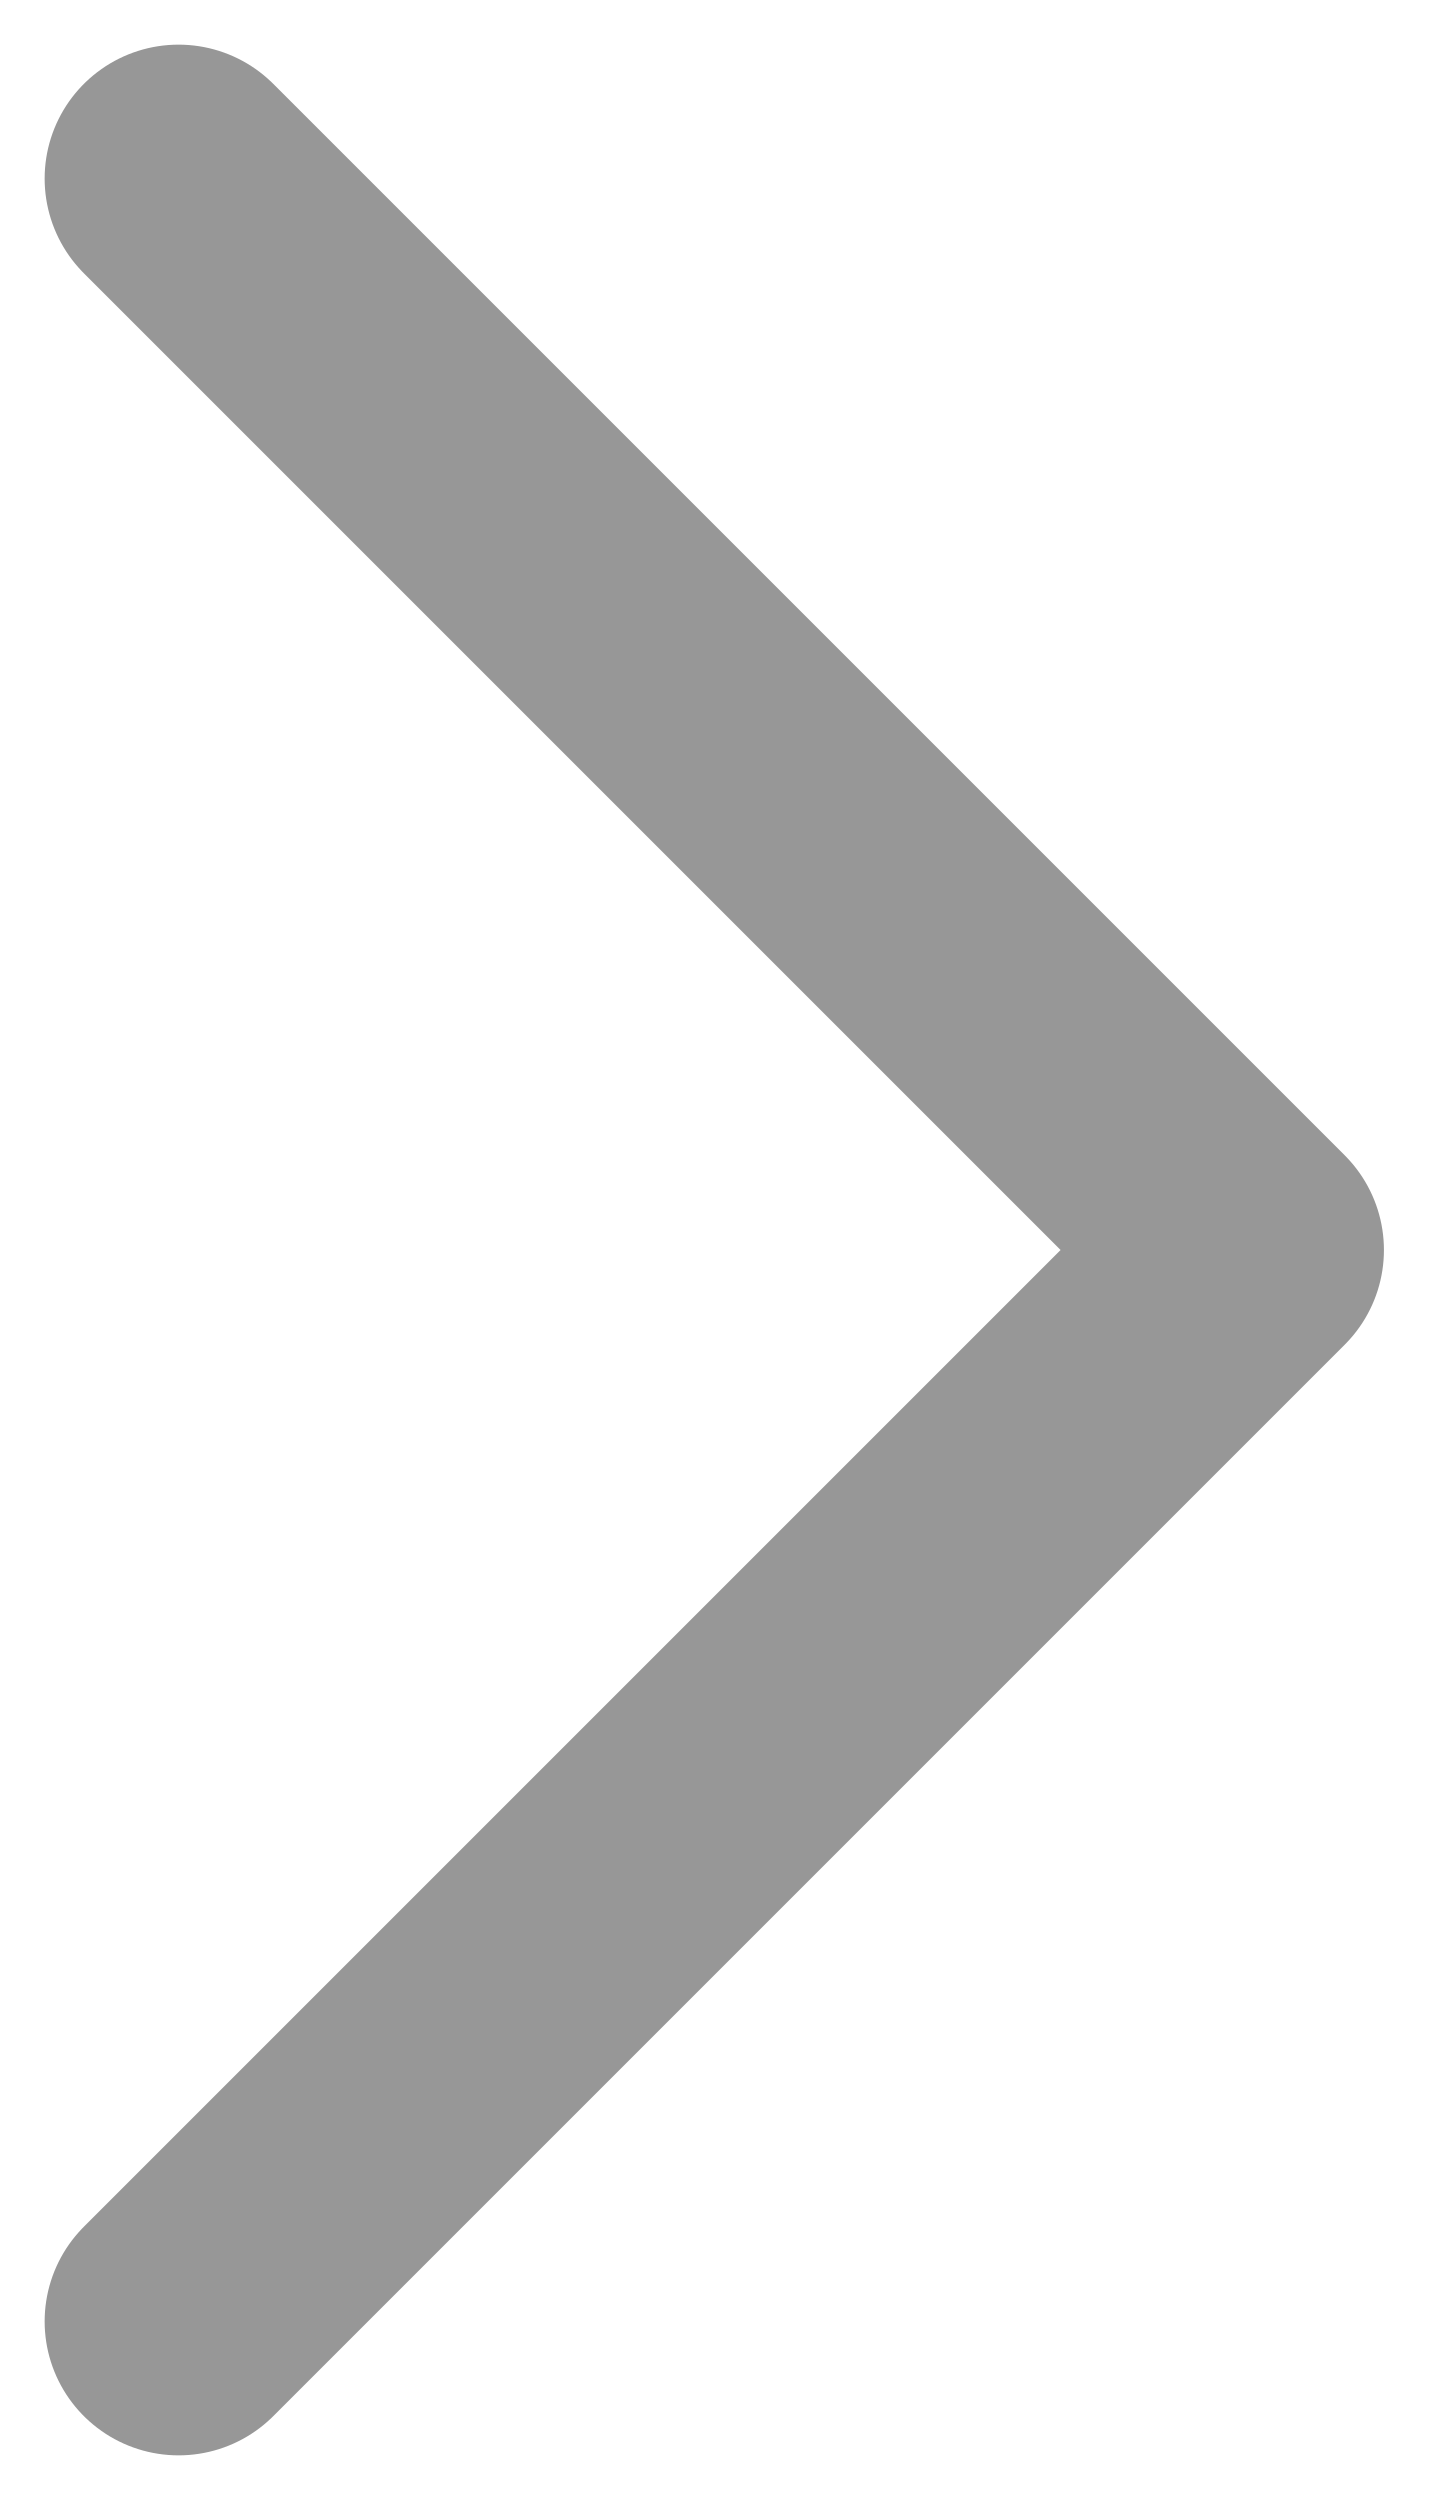
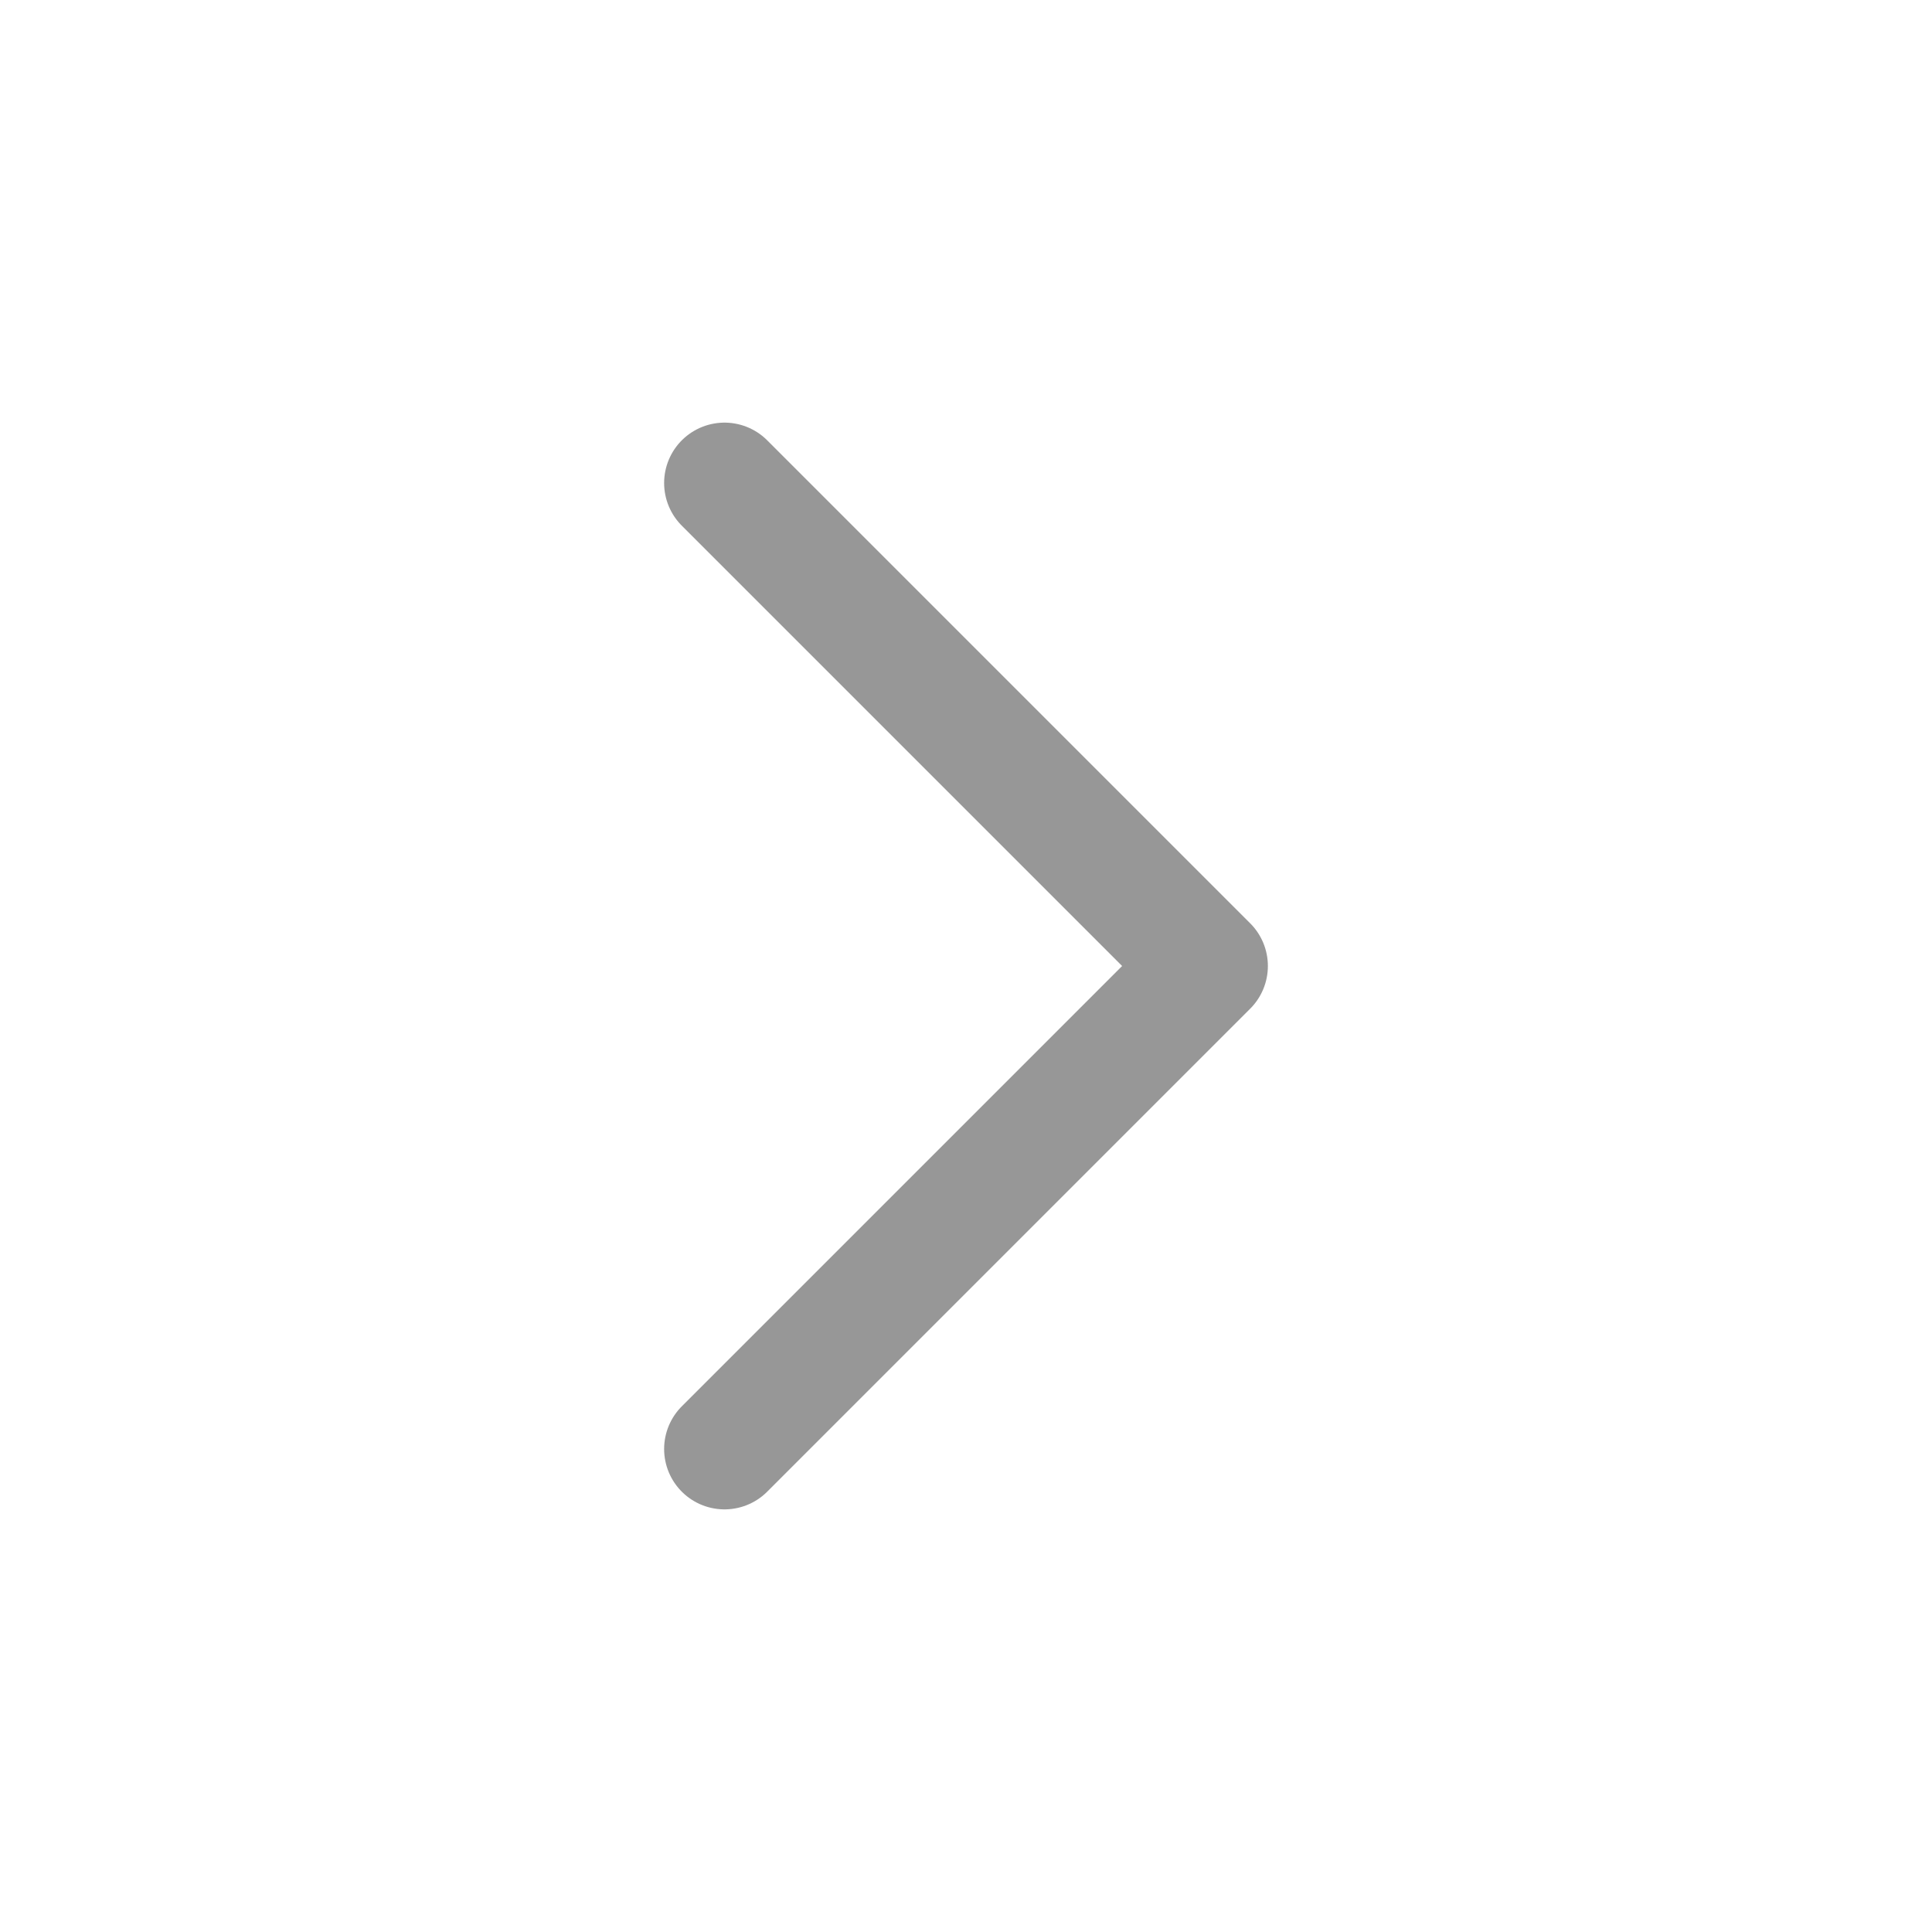
- <svg xmlns="http://www.w3.org/2000/svg" width="8" height="14" viewBox="0 0 8 14" fill="none">
-   <path d="M1 1L7 7L1 13" stroke="#979797" stroke-width="1.5" stroke-linecap="round" stroke-linejoin="round" />
+ <svg xmlns="http://www.w3.org/2000/svg" width="24" height="24" viewBox="0 0 24 24" fill="none">
+   <path d="M9 6L15 12L9 18" stroke="#979797" stroke-width="1.5" stroke-linecap="round" stroke-linejoin="round" />
</svg>
